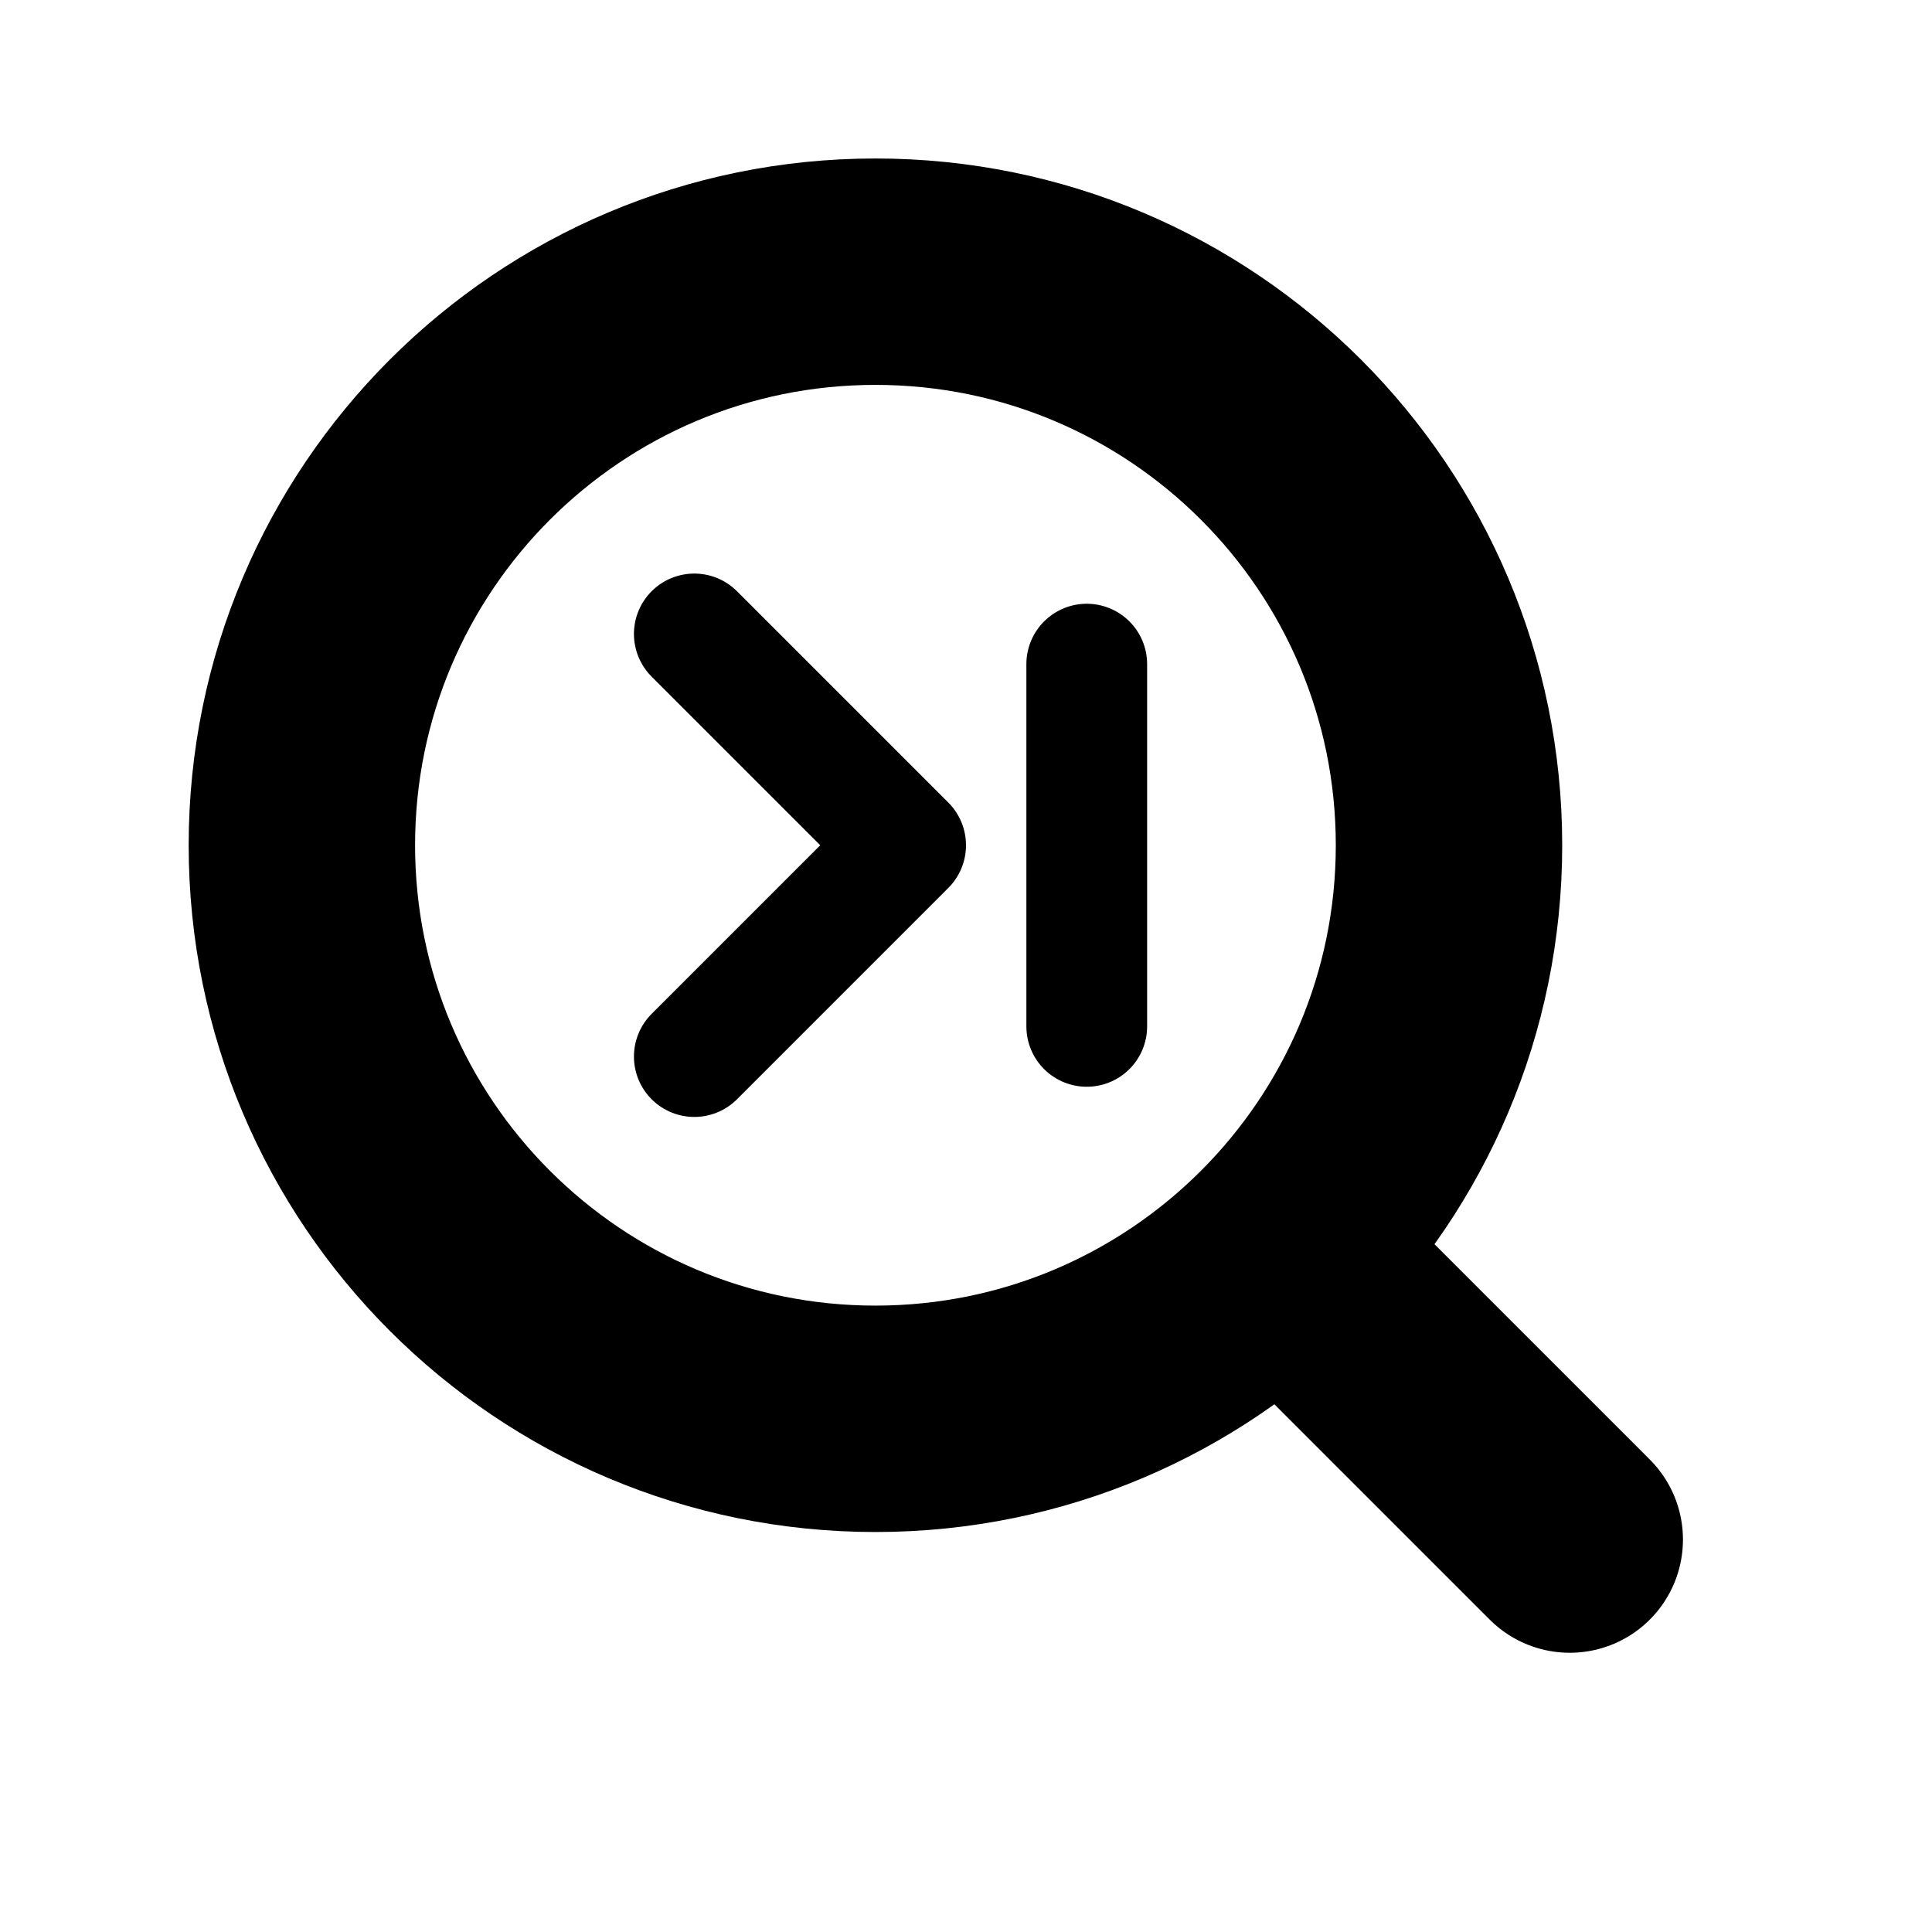
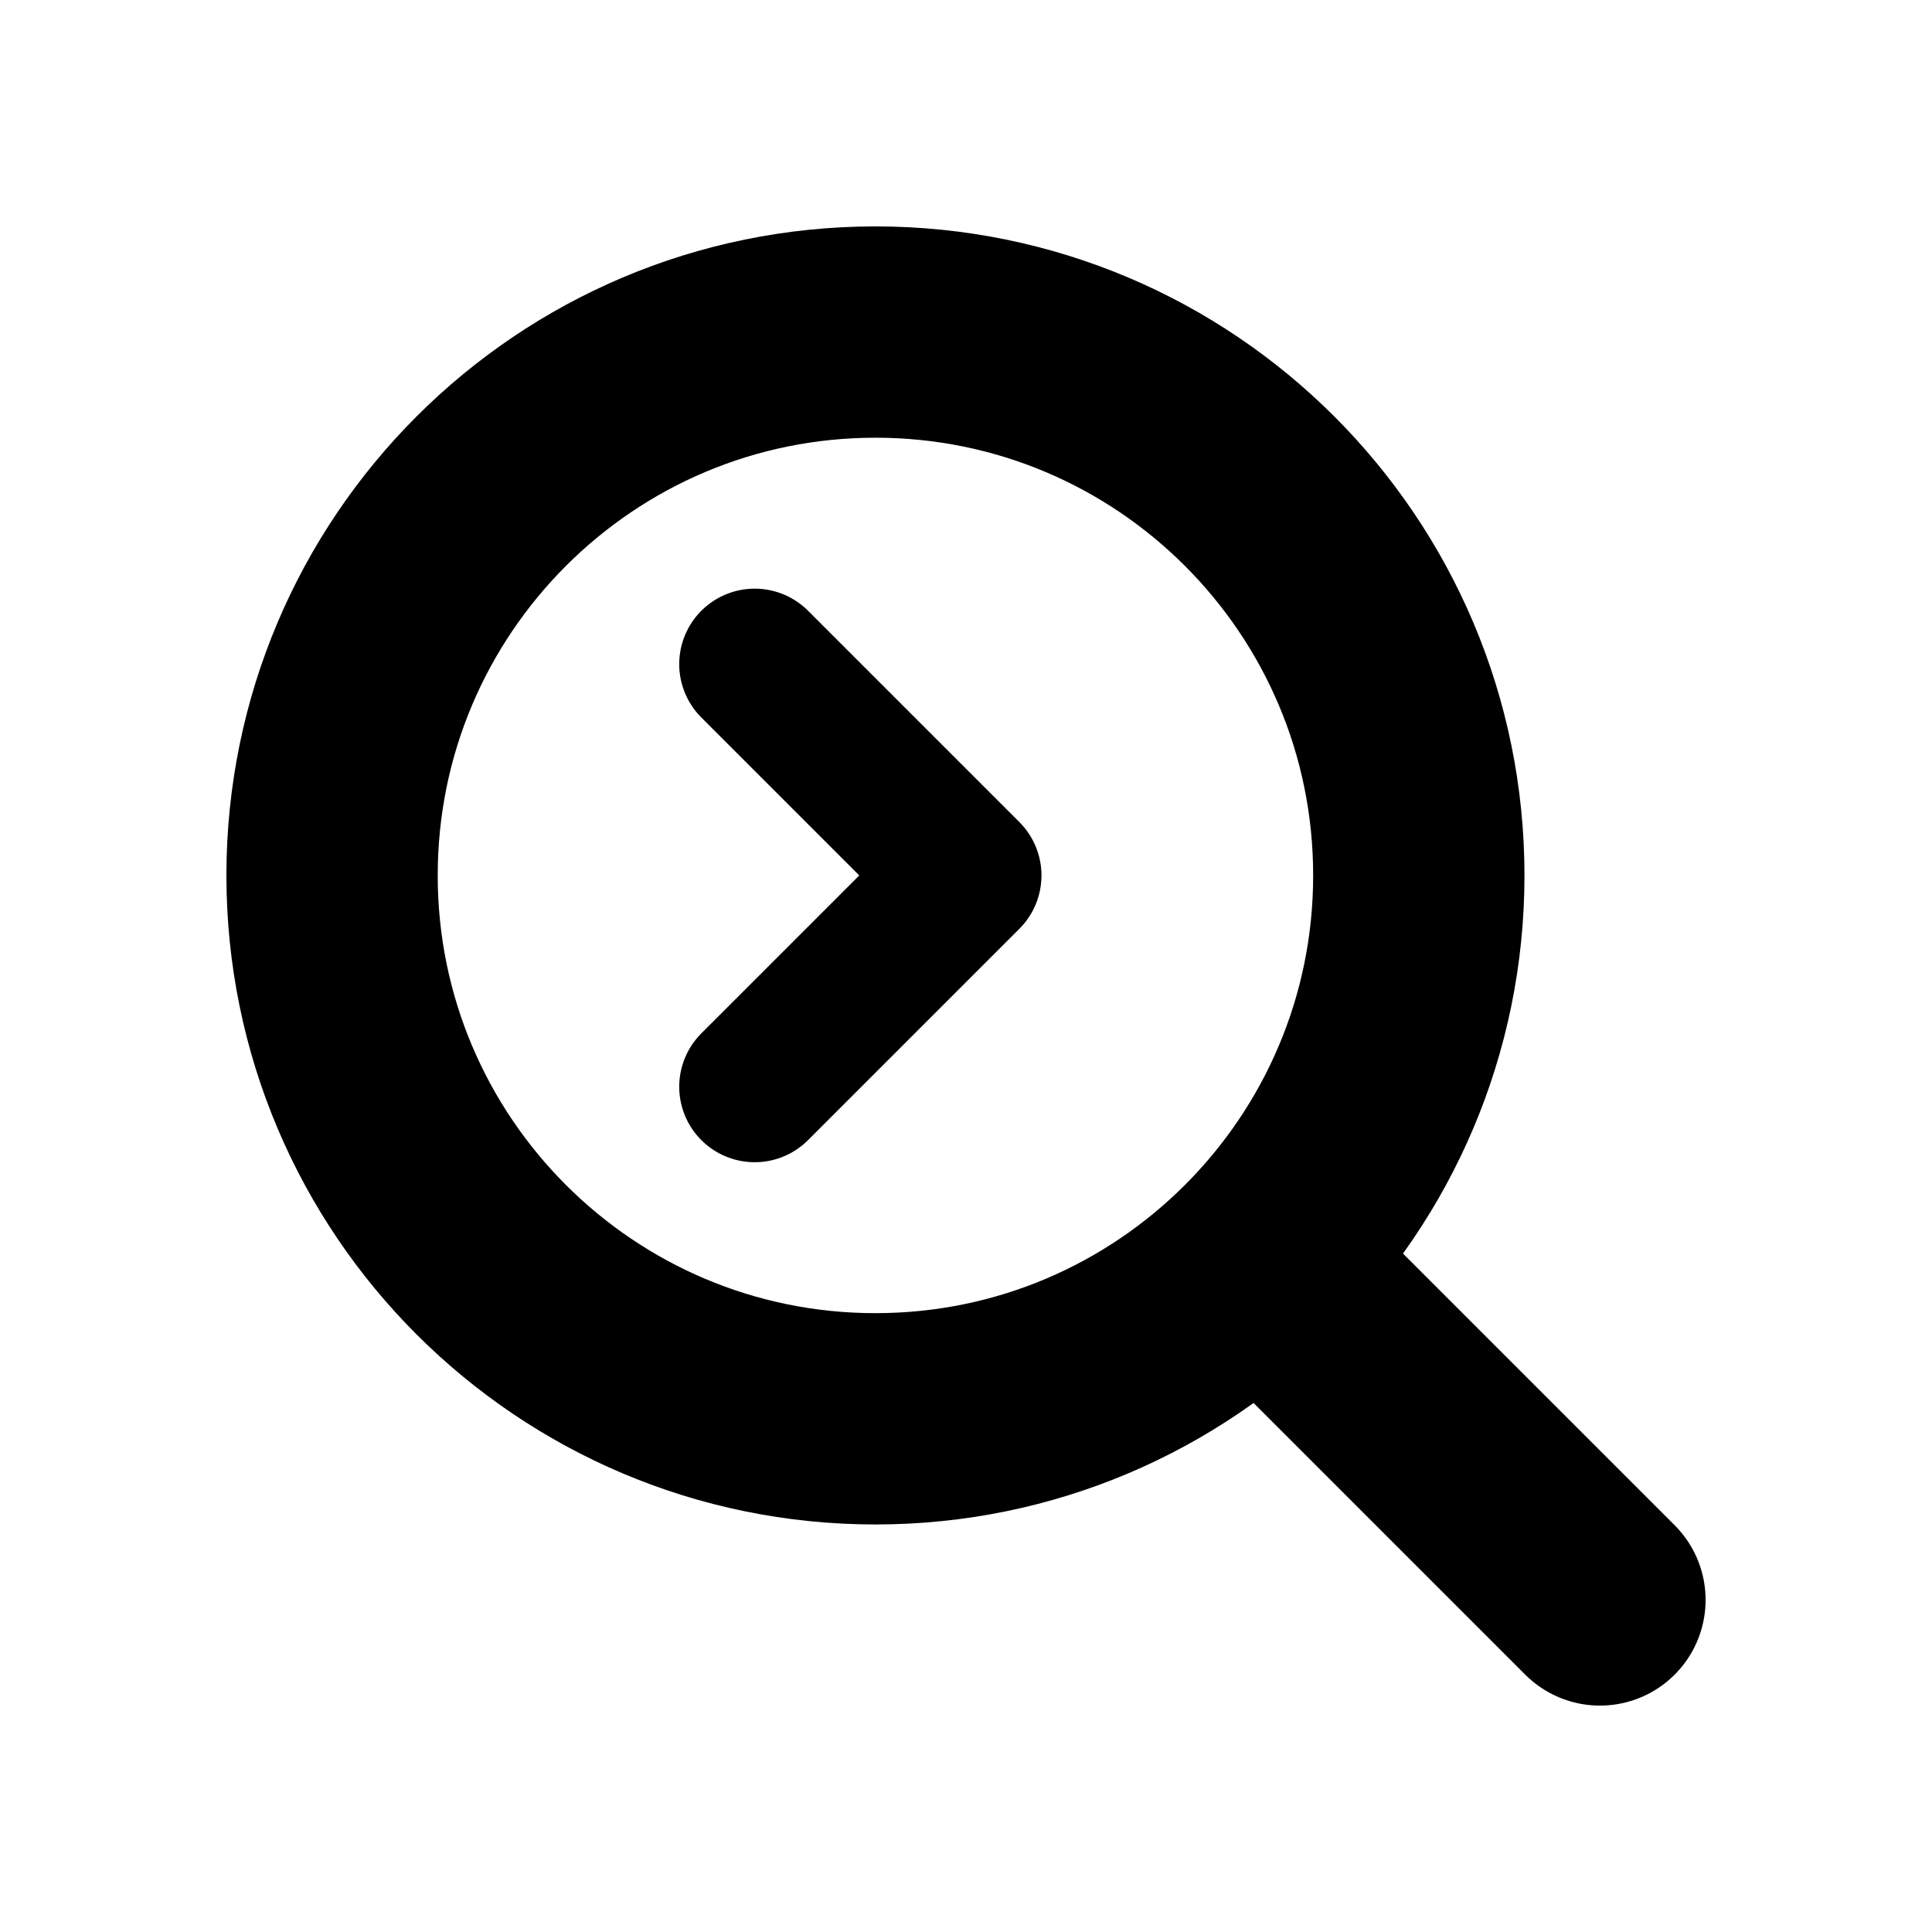
<svg xmlns="http://www.w3.org/2000/svg" viewBox="0 0 128 128" width="128" height="128" role="img" aria-label="Squaero">
-   <g fill="none" stroke="currentColor" stroke-width="15" stroke-linecap="round" stroke-linejoin="round">
-     <circle cx="58" cy="56" r="38" />
-     <path d="M85 83 L104 102" />
-   </g>
-   <g fill="none" stroke="currentColor" stroke-width="8" stroke-linecap="round" stroke-linejoin="round">
-     <path d="M46 42 L60 56 L46 70" />
-     <path d="M72 44 L72 68" />
+   <circle cx="58" cy="58" r="36" fill="none" stroke="currentColor" stroke-width="14" />
+   <g fill="none" stroke="currentColor" stroke-linecap="round" stroke-linejoin="round">
+     <path d="M84 84 L106 106" stroke-width="14" />
+     <path d="M50 44 L64 58 L50 72" stroke-width="10" />
  </g>
</svg>
